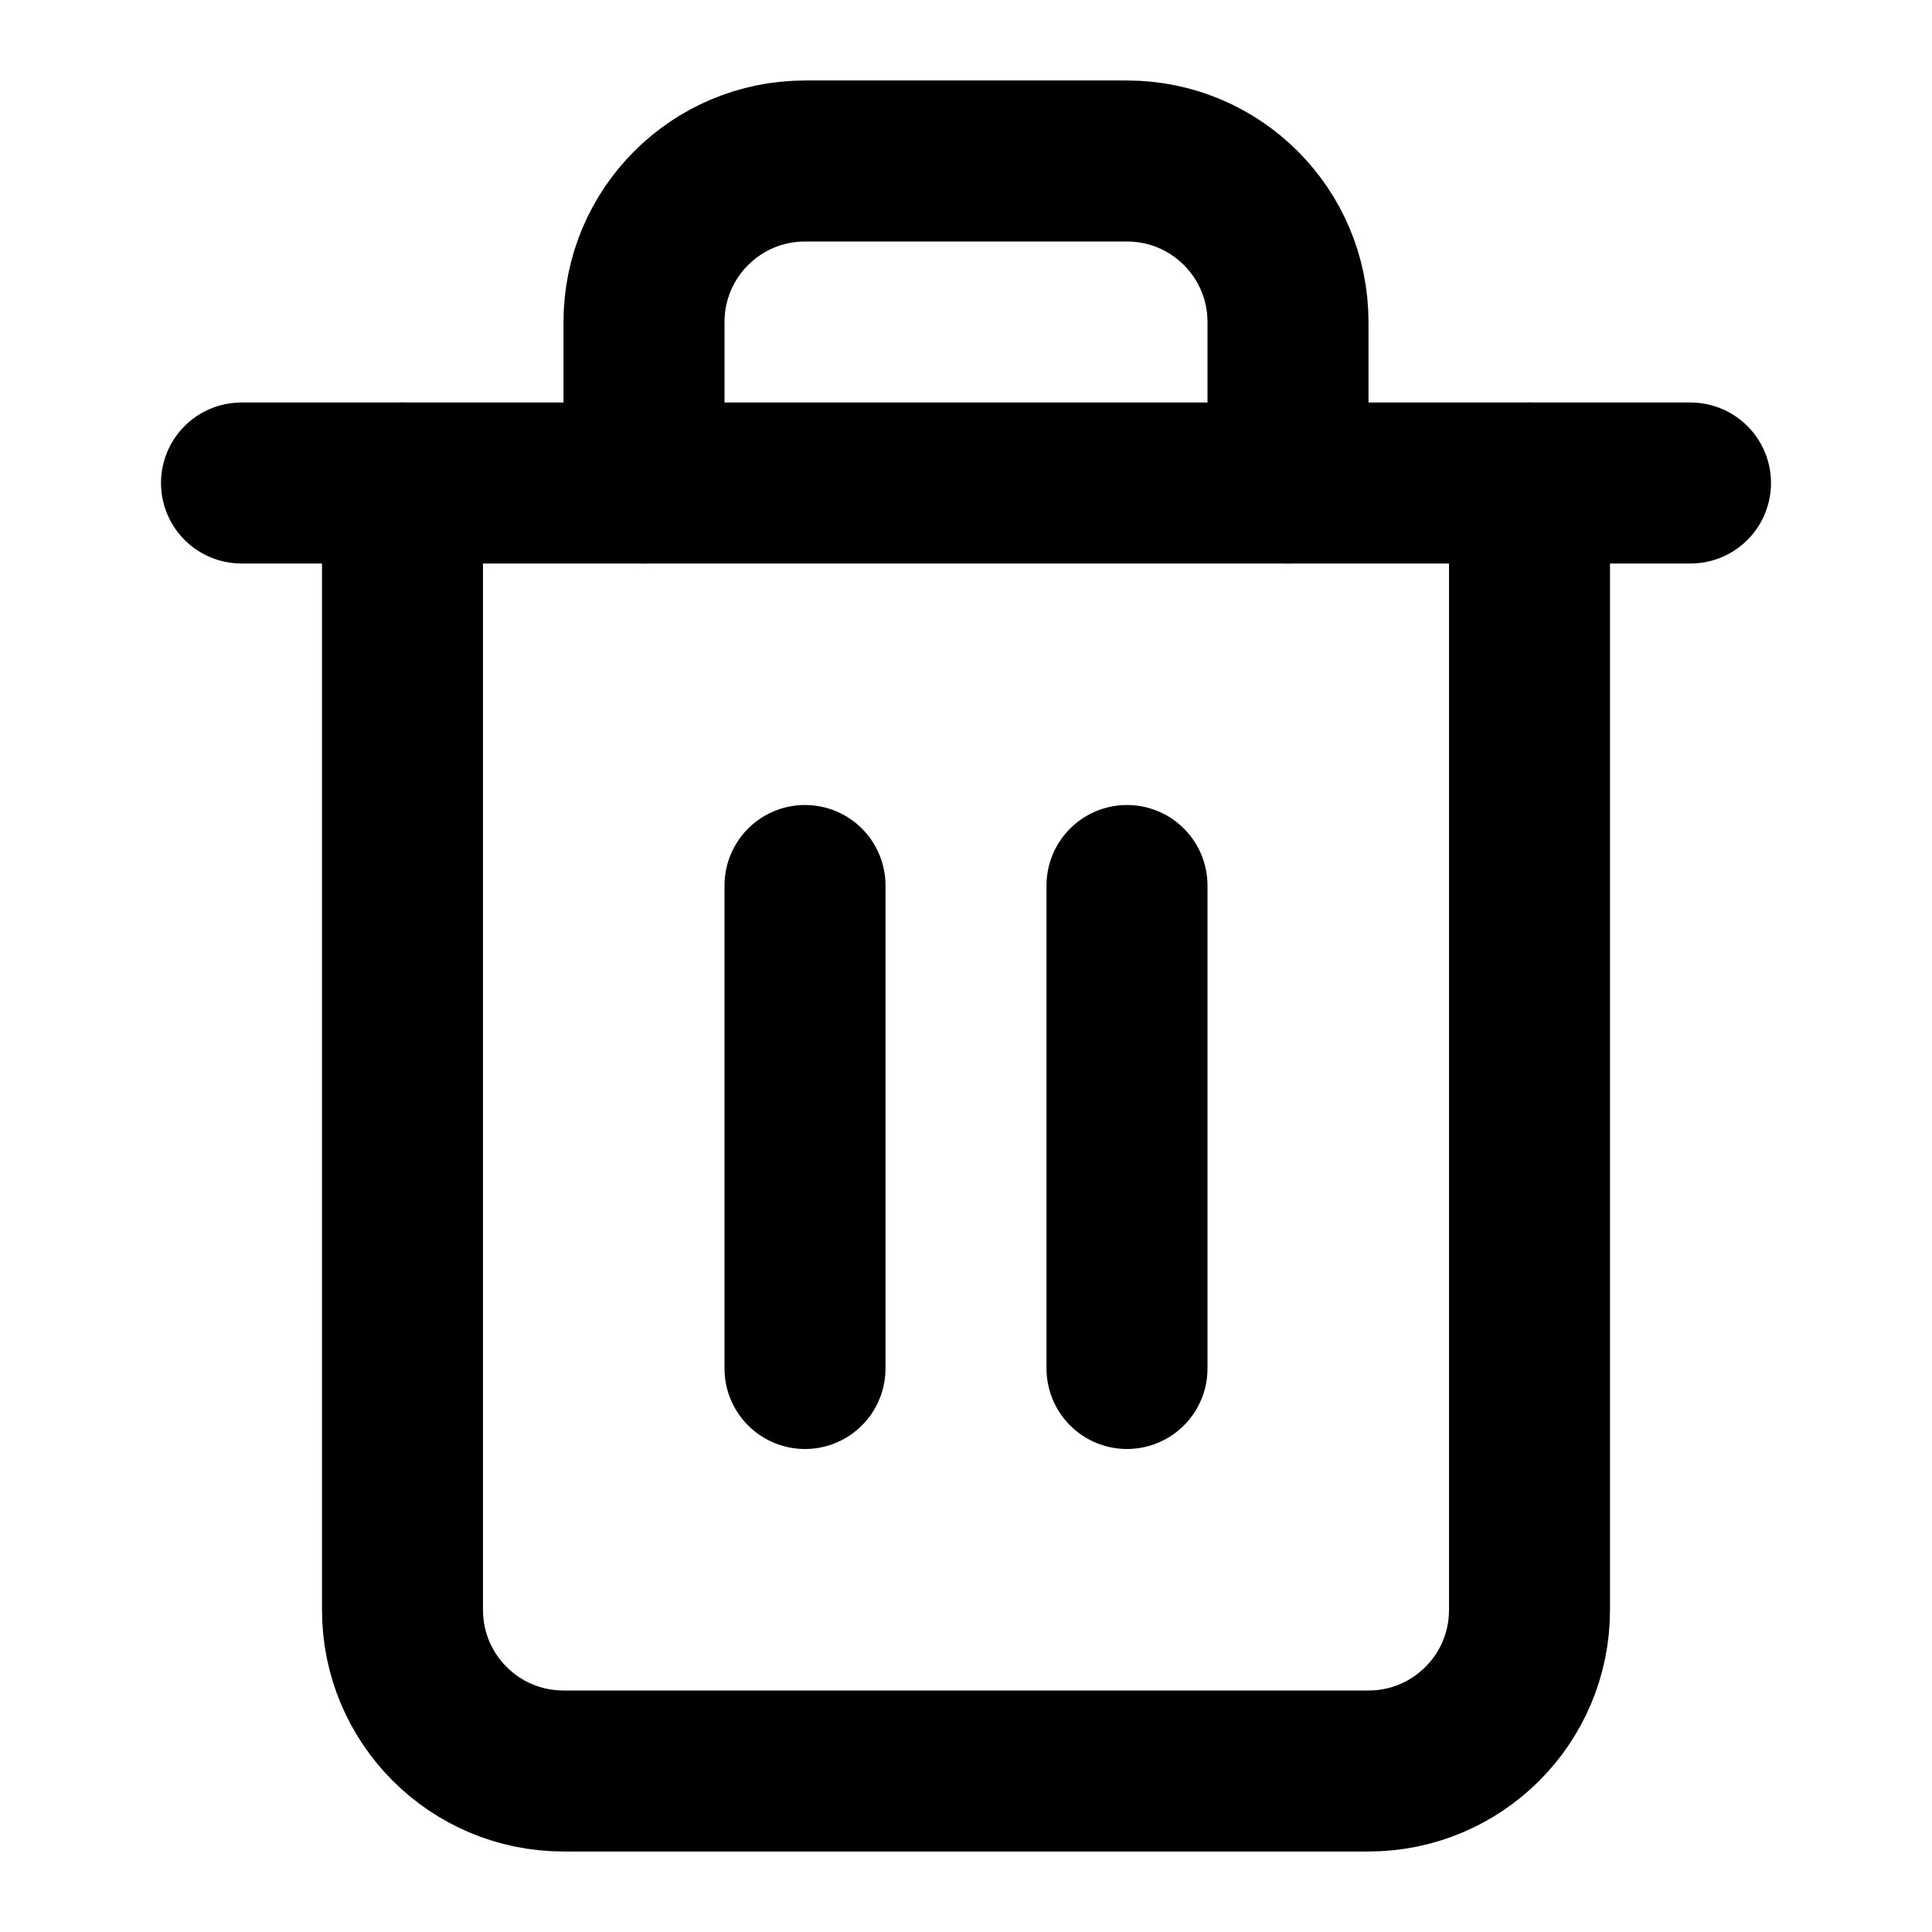
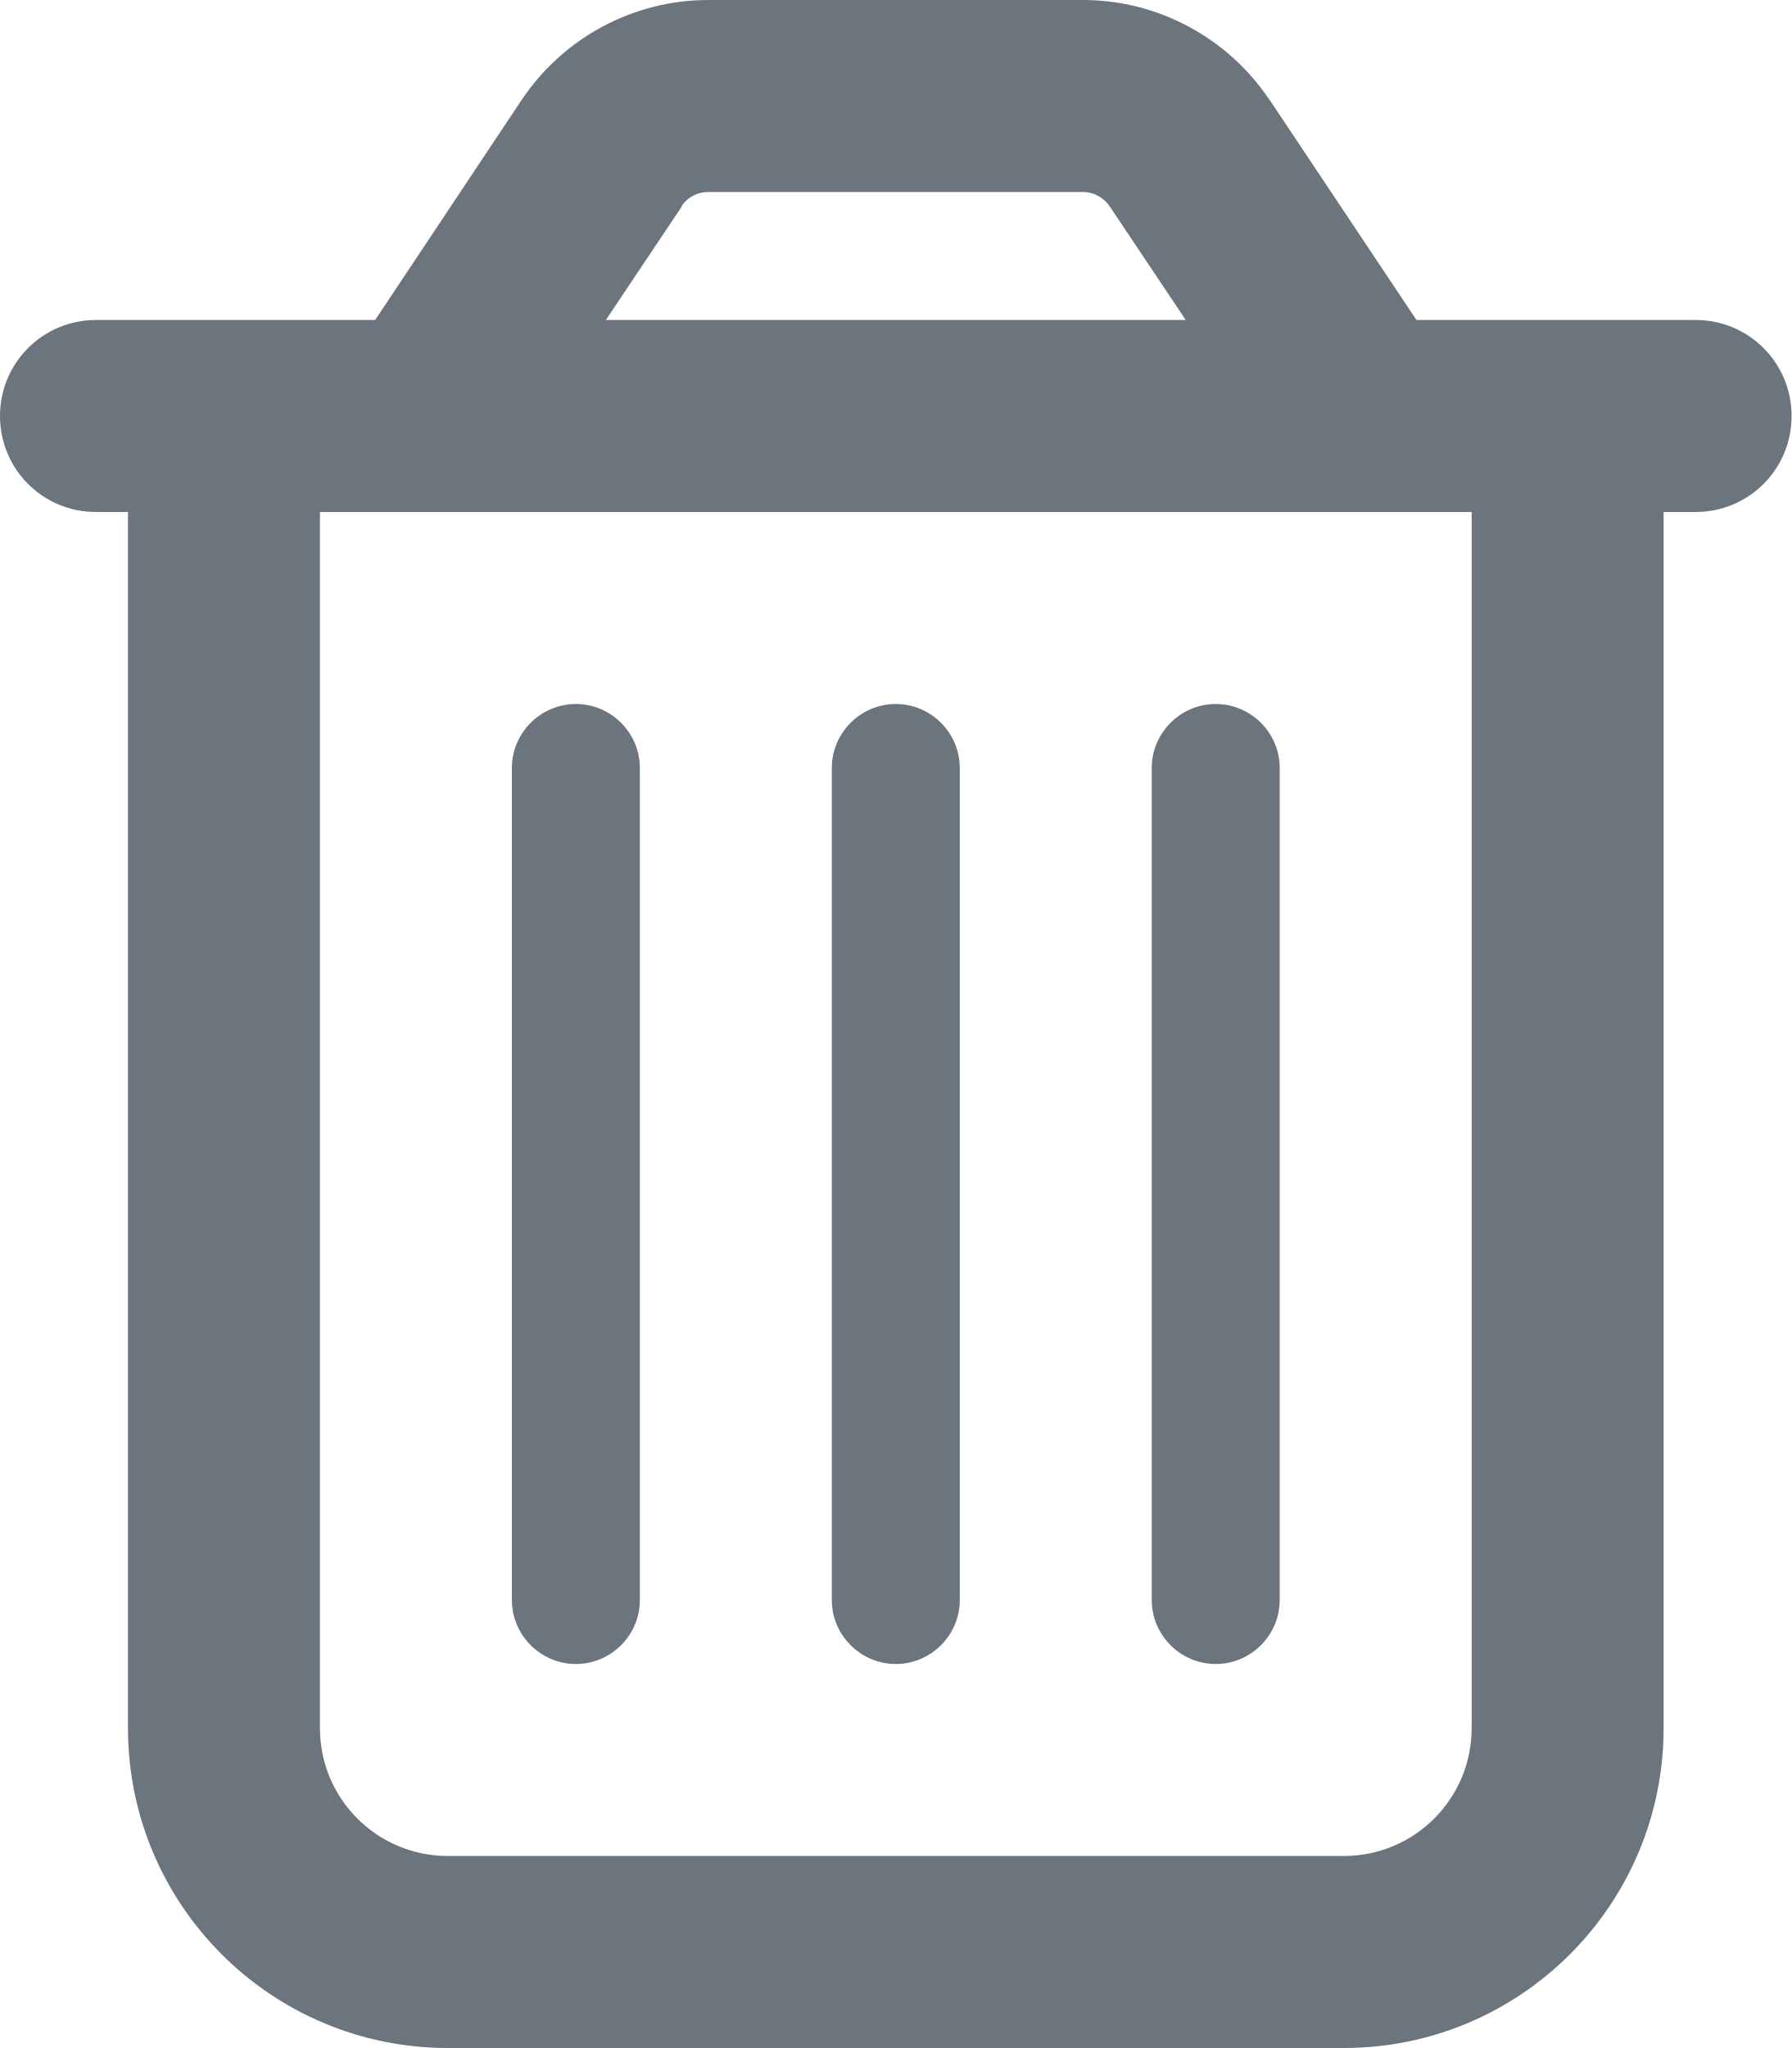
- <svg xmlns="http://www.w3.org/2000/svg" width="16" height="16" viewBox="0 0 24 24" fill="none" stroke="currentColor" stroke-width="2" stroke-linecap="round" stroke-linejoin="round">
-   <polyline points="3 6 5 6 21 6" />
-   <path d="M19 6v14a2 2 0 0 1-2 2H7a2 2 0 0 1-2-2V6m3 0V4a2 2 0 0 1 2-2h4a2 2 0 0 1 2 2v2" />
-   <line x1="10" y1="11" x2="10" y2="17" />
-   <line x1="14" y1="11" x2="14" y2="17" />
+ <svg xmlns="http://www.w3.org/2000/svg" height="14" width="12.25" viewBox="0 0 448 512">
+   <path fill="#6C757D" d="M170.5 51.6L151.5 80l145 0-19-28.4c-1.5-2.2-4-3.6-6.7-3.6l-93.7 0c-2.7 0-5.2 1.3-6.7 3.6zm147-26.6L354.2 80 368 80l48 0 8 0c13.3 0 24 10.7 24 24s-10.7 24-24 24l-8 0 0 304c0 44.2-35.8 80-80 80l-224 0c-44.2 0-80-35.8-80-80l0-304-8 0c-13.3 0-24-10.7-24-24S10.7 80 24 80l8 0 48 0 13.8 0 36.7-55.1C140.9 9.4 158.4 0 177.1 0l93.7 0c18.7 0 36.2 9.4 46.6 24.9zM80 128l0 304c0 17.7 14.3 32 32 32l224 0c17.7 0 32-14.3 32-32l0-304L80 128zm80 64l0 208c0 8.8-7.2 16-16 16s-16-7.2-16-16l0-208c0-8.8 7.2-16 16-16s16 7.2 16 16zm80 0l0 208c0 8.8-7.2 16-16 16s-16-7.2-16-16l0-208c0-8.8 7.2-16 16-16s16 7.2 16 16zm80 0l0 208c0 8.8-7.2 16-16 16s-16-7.2-16-16l0-208c0-8.8 7.2-16 16-16s16 7.2 16 16z" />
</svg>
